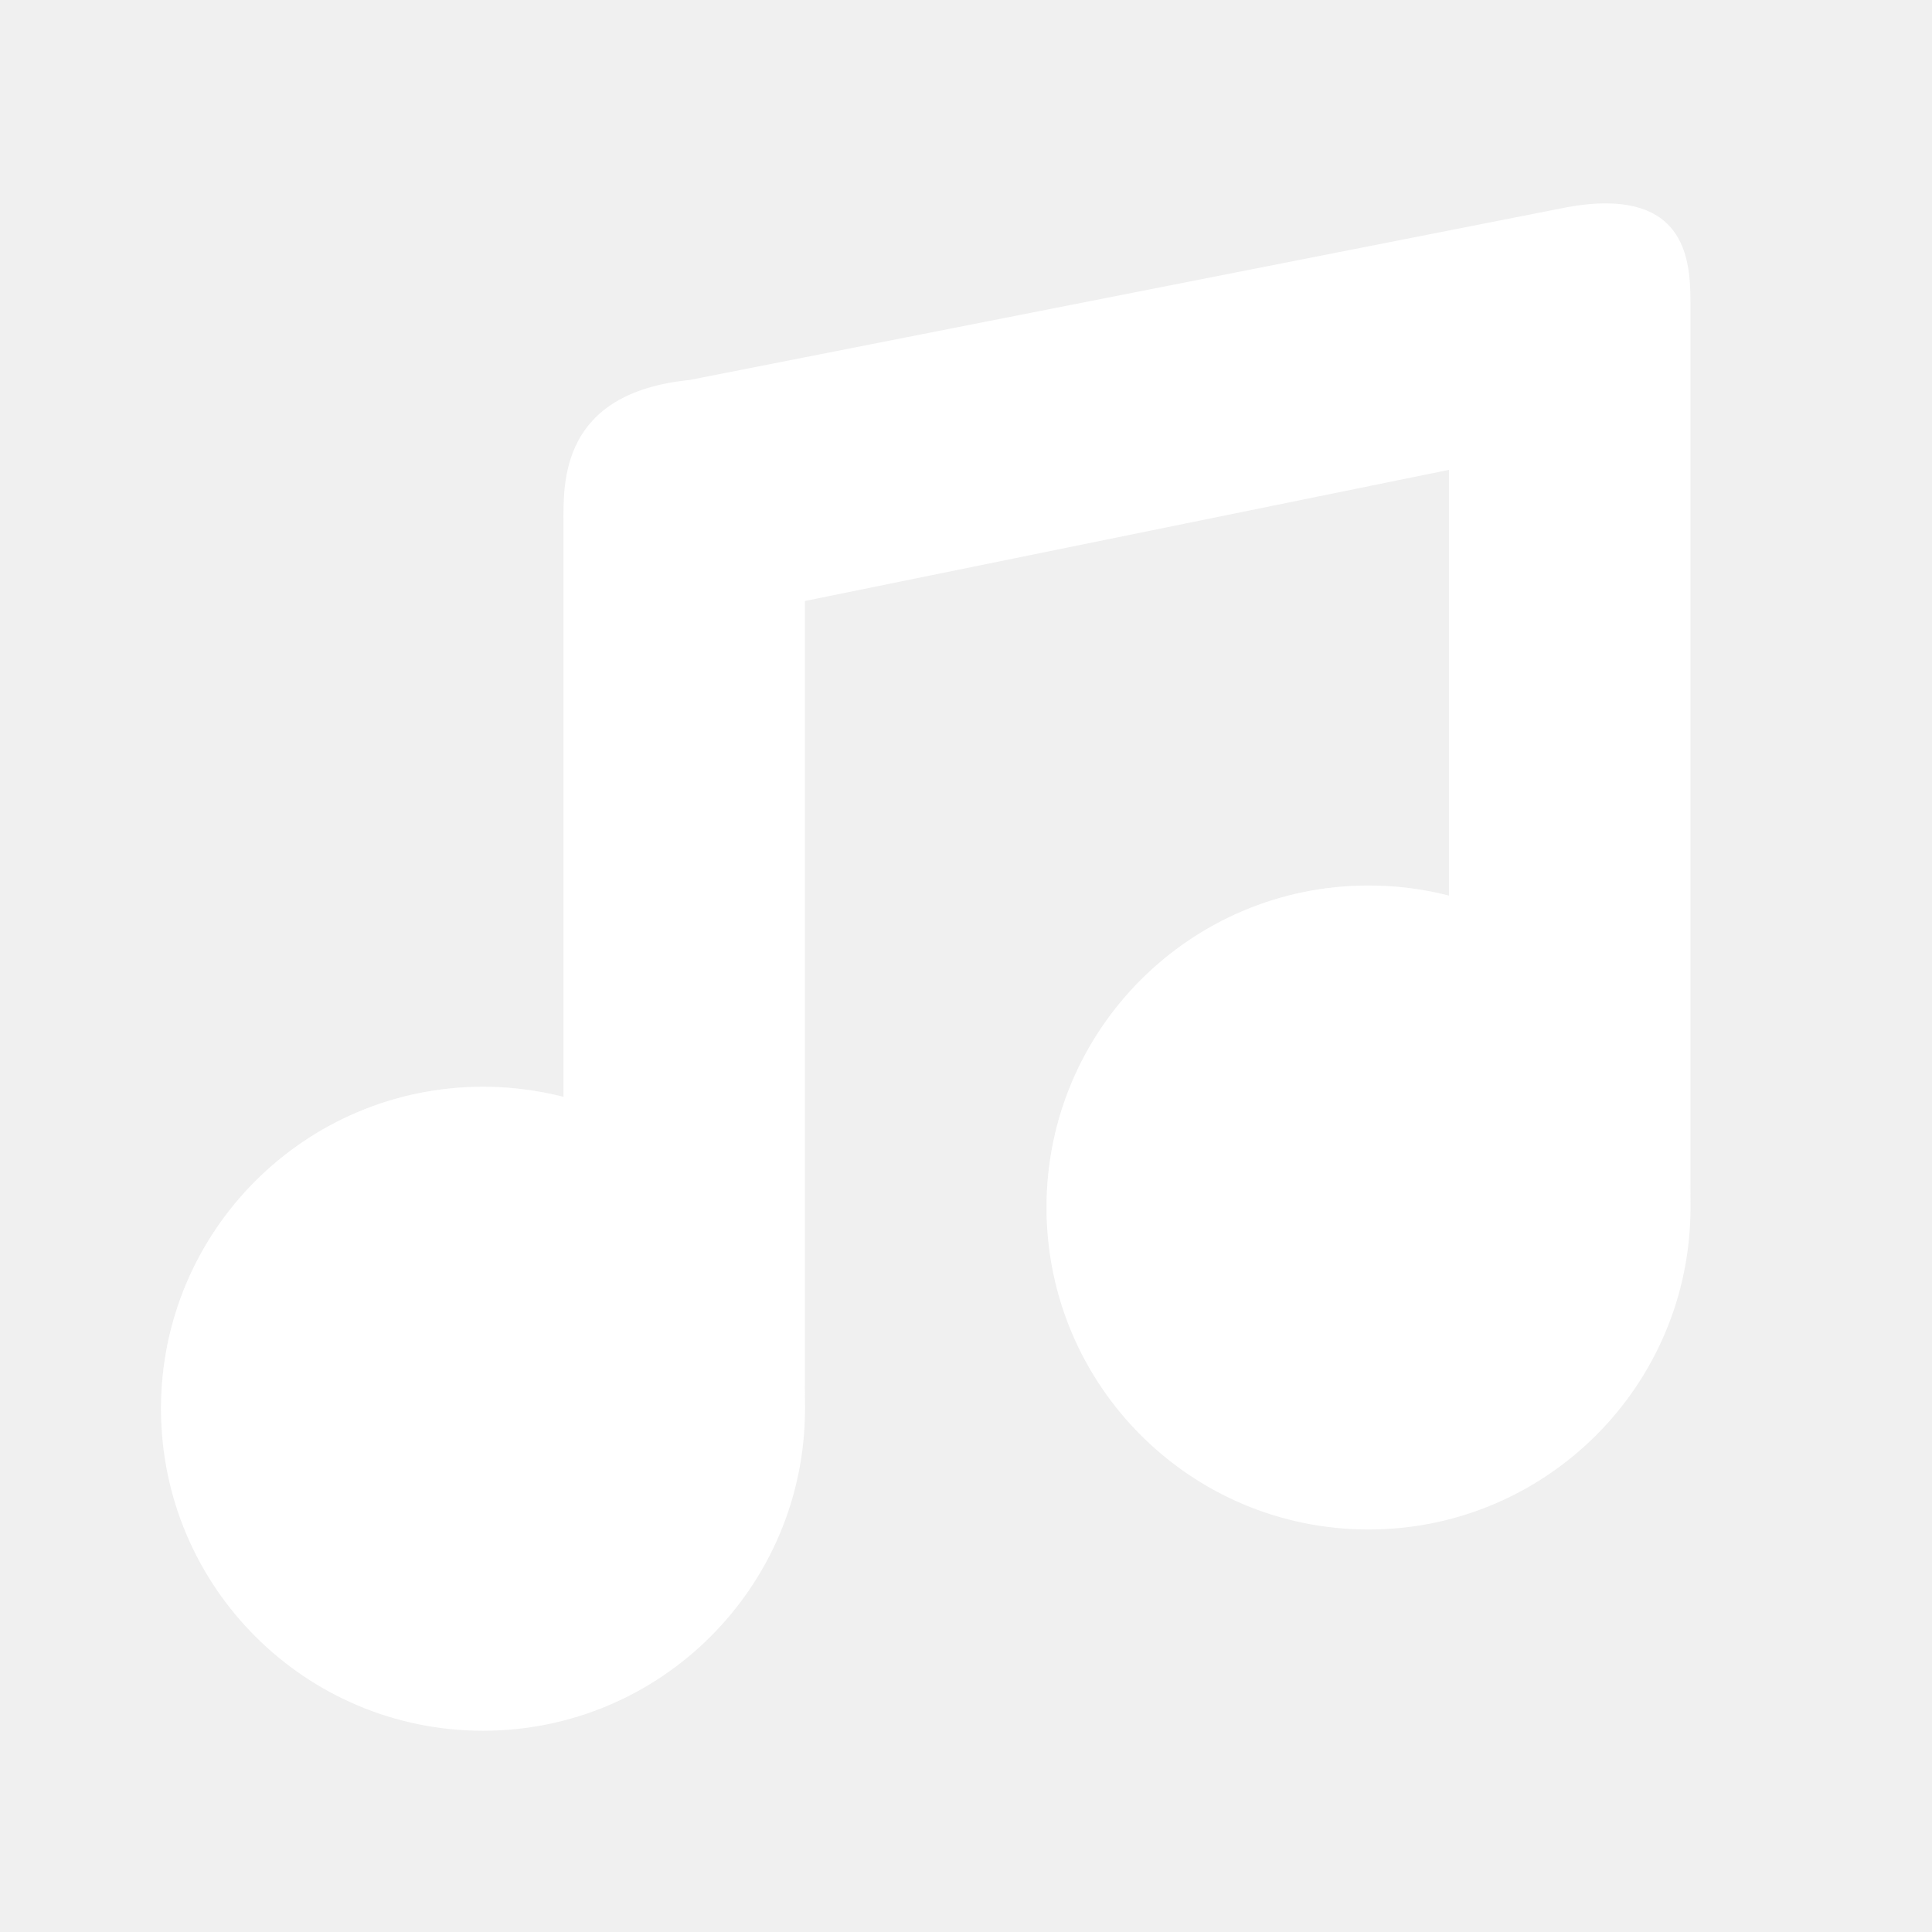
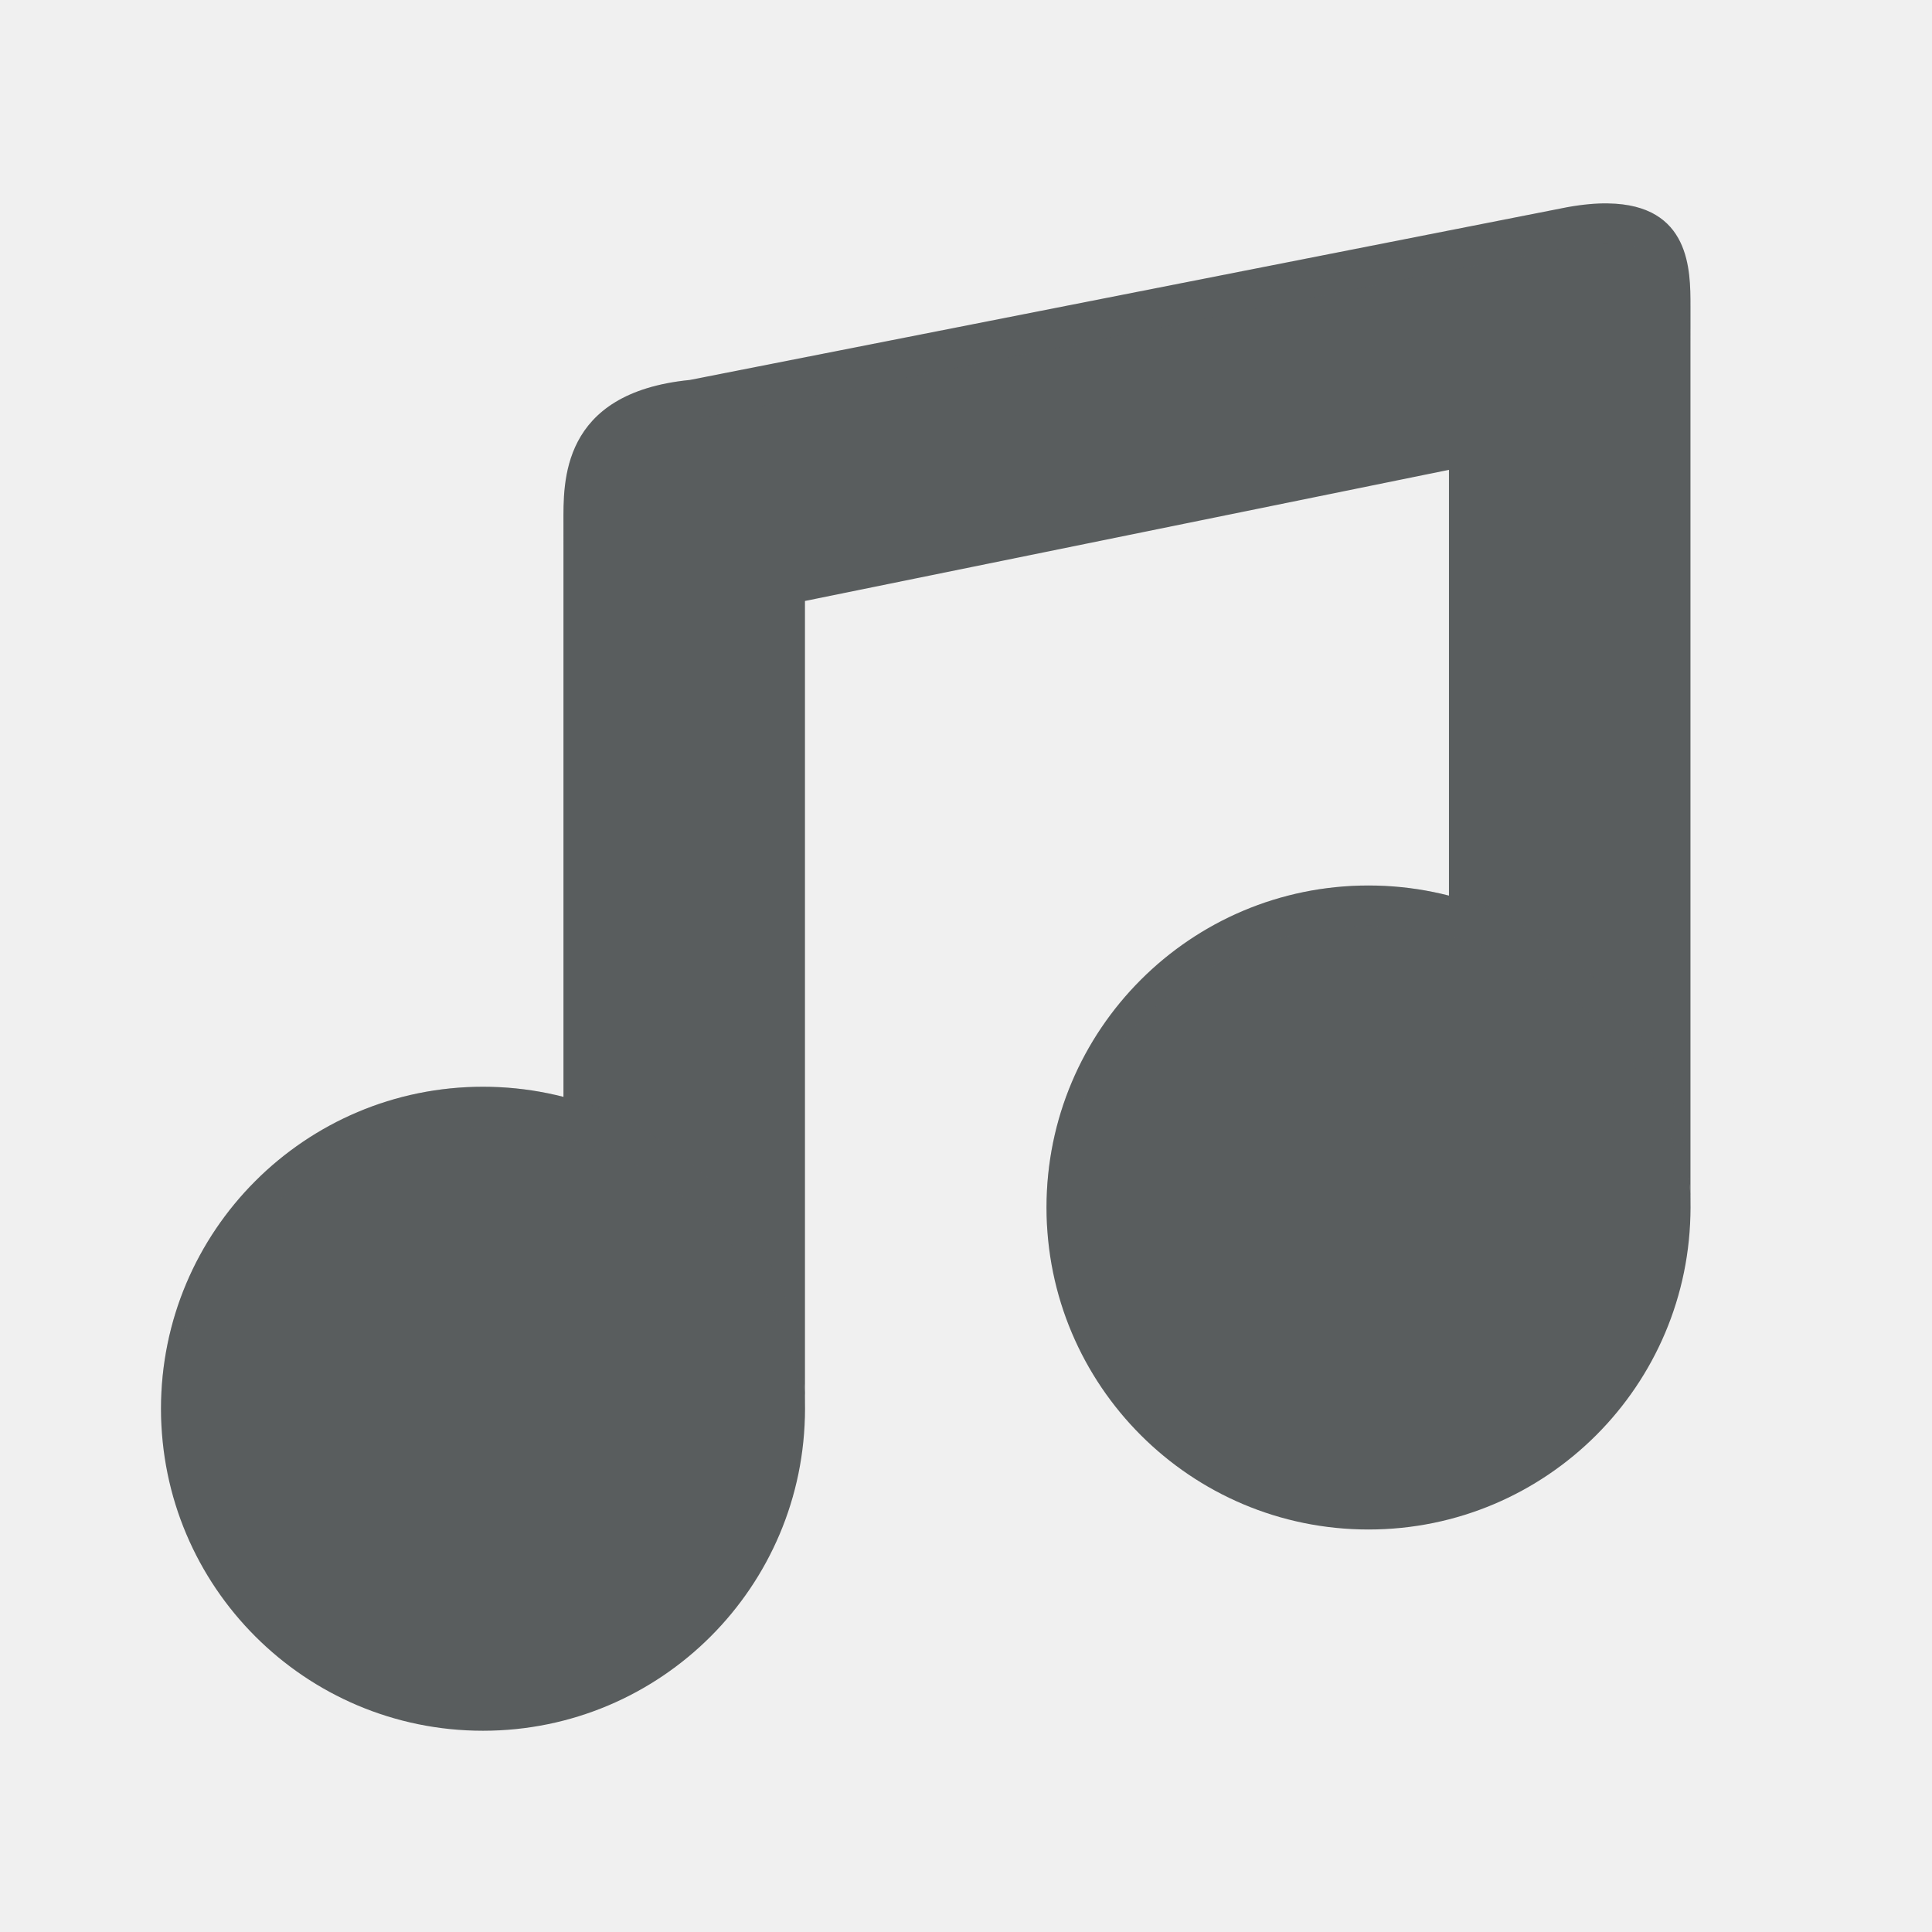
- <svg xmlns="http://www.w3.org/2000/svg" width="48" height="48" version="1">
-   <g fill="#fff">
-     <path d="m39.953 5.053c-0.293-0.004-0.629 0.025-1.012 0.094l-21.803 4.293c-3.229 0.322-3.139 2.561-3.139 3.561v20.76c3.53 0.911 5.997-2.406 6 1.24v-20.07l16-3.258v17.088c3.53 0.911 5.997-2.406 6 1.24v-22.4c2.54e-4 -0.875 0.004-2.517-2.047-2.547z" />
-     <circle cx="12" cy="35" r="8" />
-     <circle cx="34" cy="30" r="8" />
-     <path d="m39.953 5.053c-0.293-0.004-0.629 0.025-1.012 0.094l-21.803 4.293c-3.229 0.322-3.139 2.561-3.139 3.561v1c0-1-0.09-3.239 3.139-3.561l21.803-4.293c0.383-0.068 0.719-0.098 1.012-0.094 2.051 0.03 2.047 1.672 2.047 2.547v-1c2.54e-4 -0.875 0.004-2.517-2.047-2.547z" opacity=".1" />
-     <path d="M 12,27 A 8,8 0 0 0 4,35 8,8 0 0 0 4.021,35.576 8,8 0 0 1 12,28 8,8 0 0 1 19.979,35.424 8,8 0 0 0 20,35 8,8 0 0 0 12,27 Z" opacity=".2" />
-     <path d="m 34,22 a 8,8 0 0 0 -8,8 8,8 0 0 0 0.021,0.576 A 8,8 0 0 1 34,23 8,8 0 0 1 41.979,30.424 8,8 0 0 0 42,30 8,8 0 0 0 34,22 Z" opacity=".2" />
+ <svg xmlns="http://www.w3.org/2000/svg" width="48" height="48" version="1" id="svg18">
+   <style id="style847" />
+   <defs id="defs22" />
+   <g fill="#fff" id="g16" style="fill:#595d5e;fill-opacity:1">
+     <path d="m39.953 5.053c-0.293-0.004-0.629 0.025-1.012 0.094l-21.803 4.293c-3.229 0.322-3.139 2.561-3.139 3.561v20.76c3.53 0.911 5.997-2.406 6 1.24v-20.07l16-3.258v17.088c3.53 0.911 5.997-2.406 6 1.24v-22.4c2.54e-4 -0.875 0.004-2.517-2.047-2.547z" id="path4" style="fill:#595d5e;fill-opacity:1" />
+     <circle cx="12" cy="35" r="8" id="circle6" style="fill:#595d5e;fill-opacity:1" />
+     <circle cx="34" cy="30" r="8" id="circle8" style="fill:#595d5e;fill-opacity:1" />
+     <path d="m39.953 5.053c-0.293-0.004-0.629 0.025-1.012 0.094l-21.803 4.293c-3.229 0.322-3.139 2.561-3.139 3.561v1c0-1-0.09-3.239 3.139-3.561l21.803-4.293c0.383-0.068 0.719-0.098 1.012-0.094 2.051 0.03 2.047 1.672 2.047 2.547v-1c2.54e-4 -0.875 0.004-2.517-2.047-2.547z" opacity=".1" id="path10" style="fill:#595d5e;fill-opacity:1" />
+     <path d="M 12,27 A 8,8 0 0 0 4,35 8,8 0 0 0 4.021,35.576 8,8 0 0 1 12,28 8,8 0 0 1 19.979,35.424 8,8 0 0 0 20,35 8,8 0 0 0 12,27 Z" opacity=".2" id="path12" style="fill:#595d5e;fill-opacity:1" />
+     <path d="m 34,22 a 8,8 0 0 0 -8,8 8,8 0 0 0 0.021,0.576 A 8,8 0 0 1 34,23 8,8 0 0 1 41.979,30.424 8,8 0 0 0 42,30 8,8 0 0 0 34,22 Z" opacity=".2" id="path14" style="fill:#595d5e;fill-opacity:1" />
  </g>
</svg>
